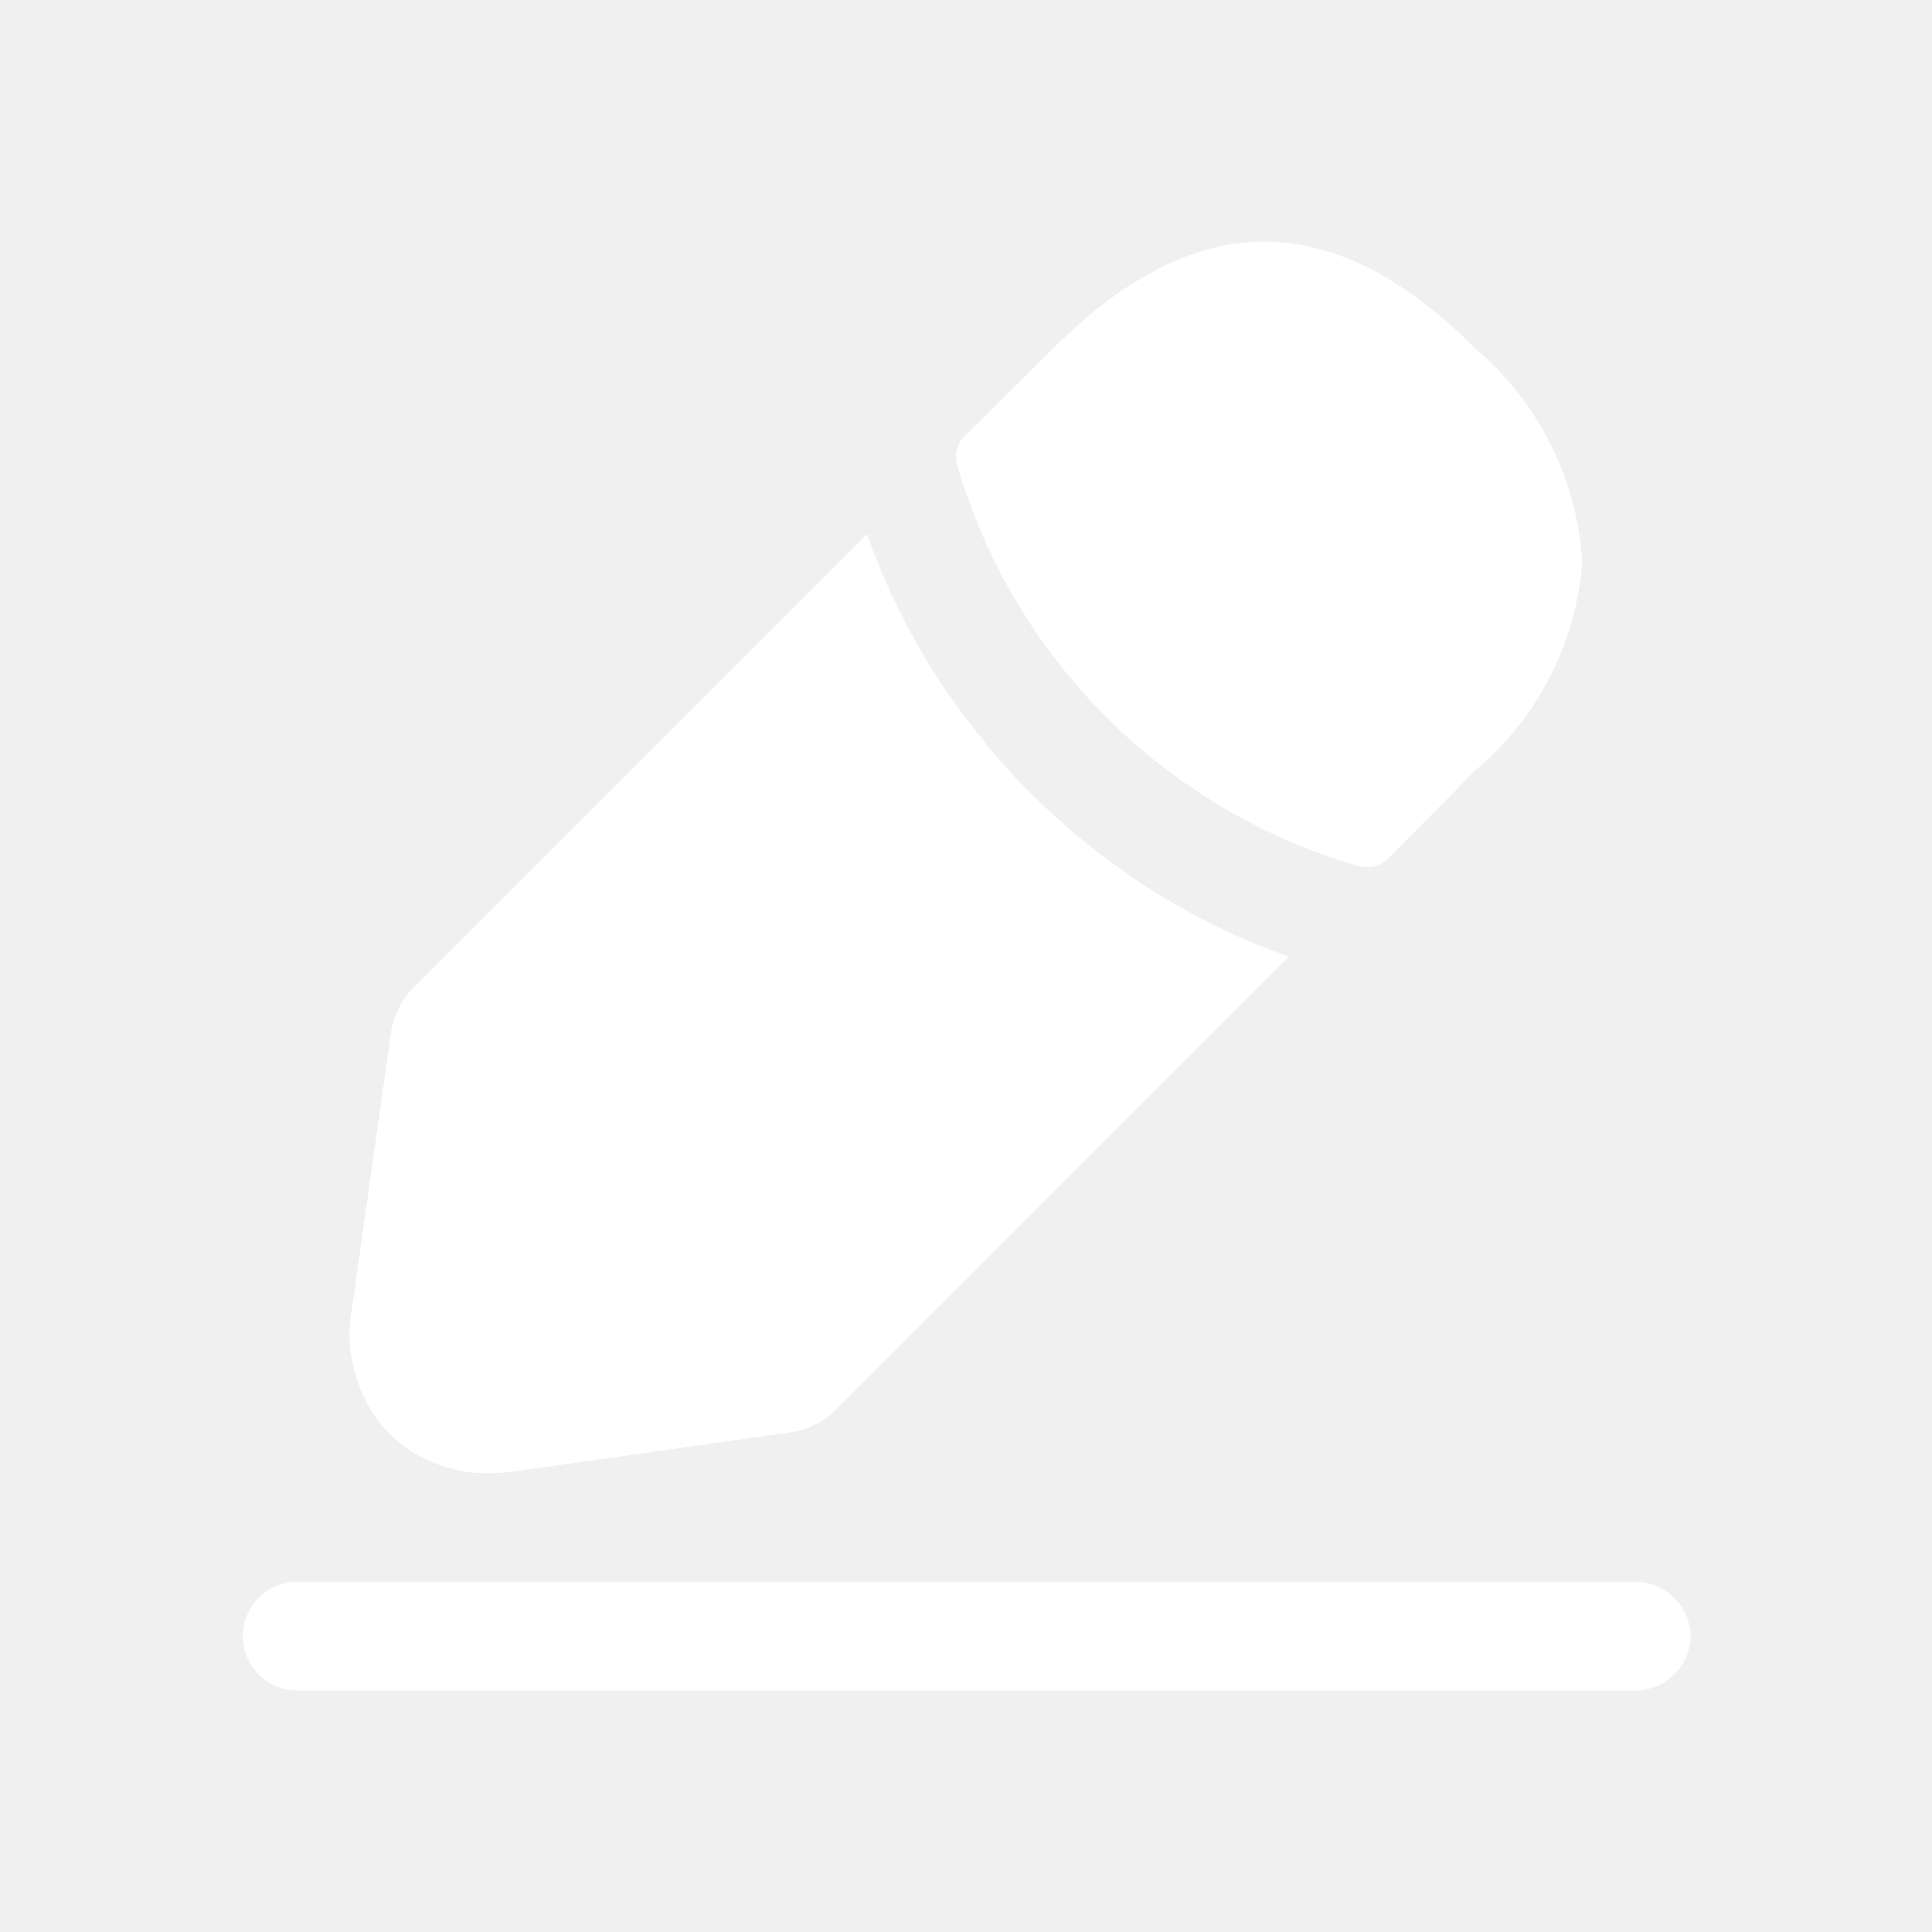
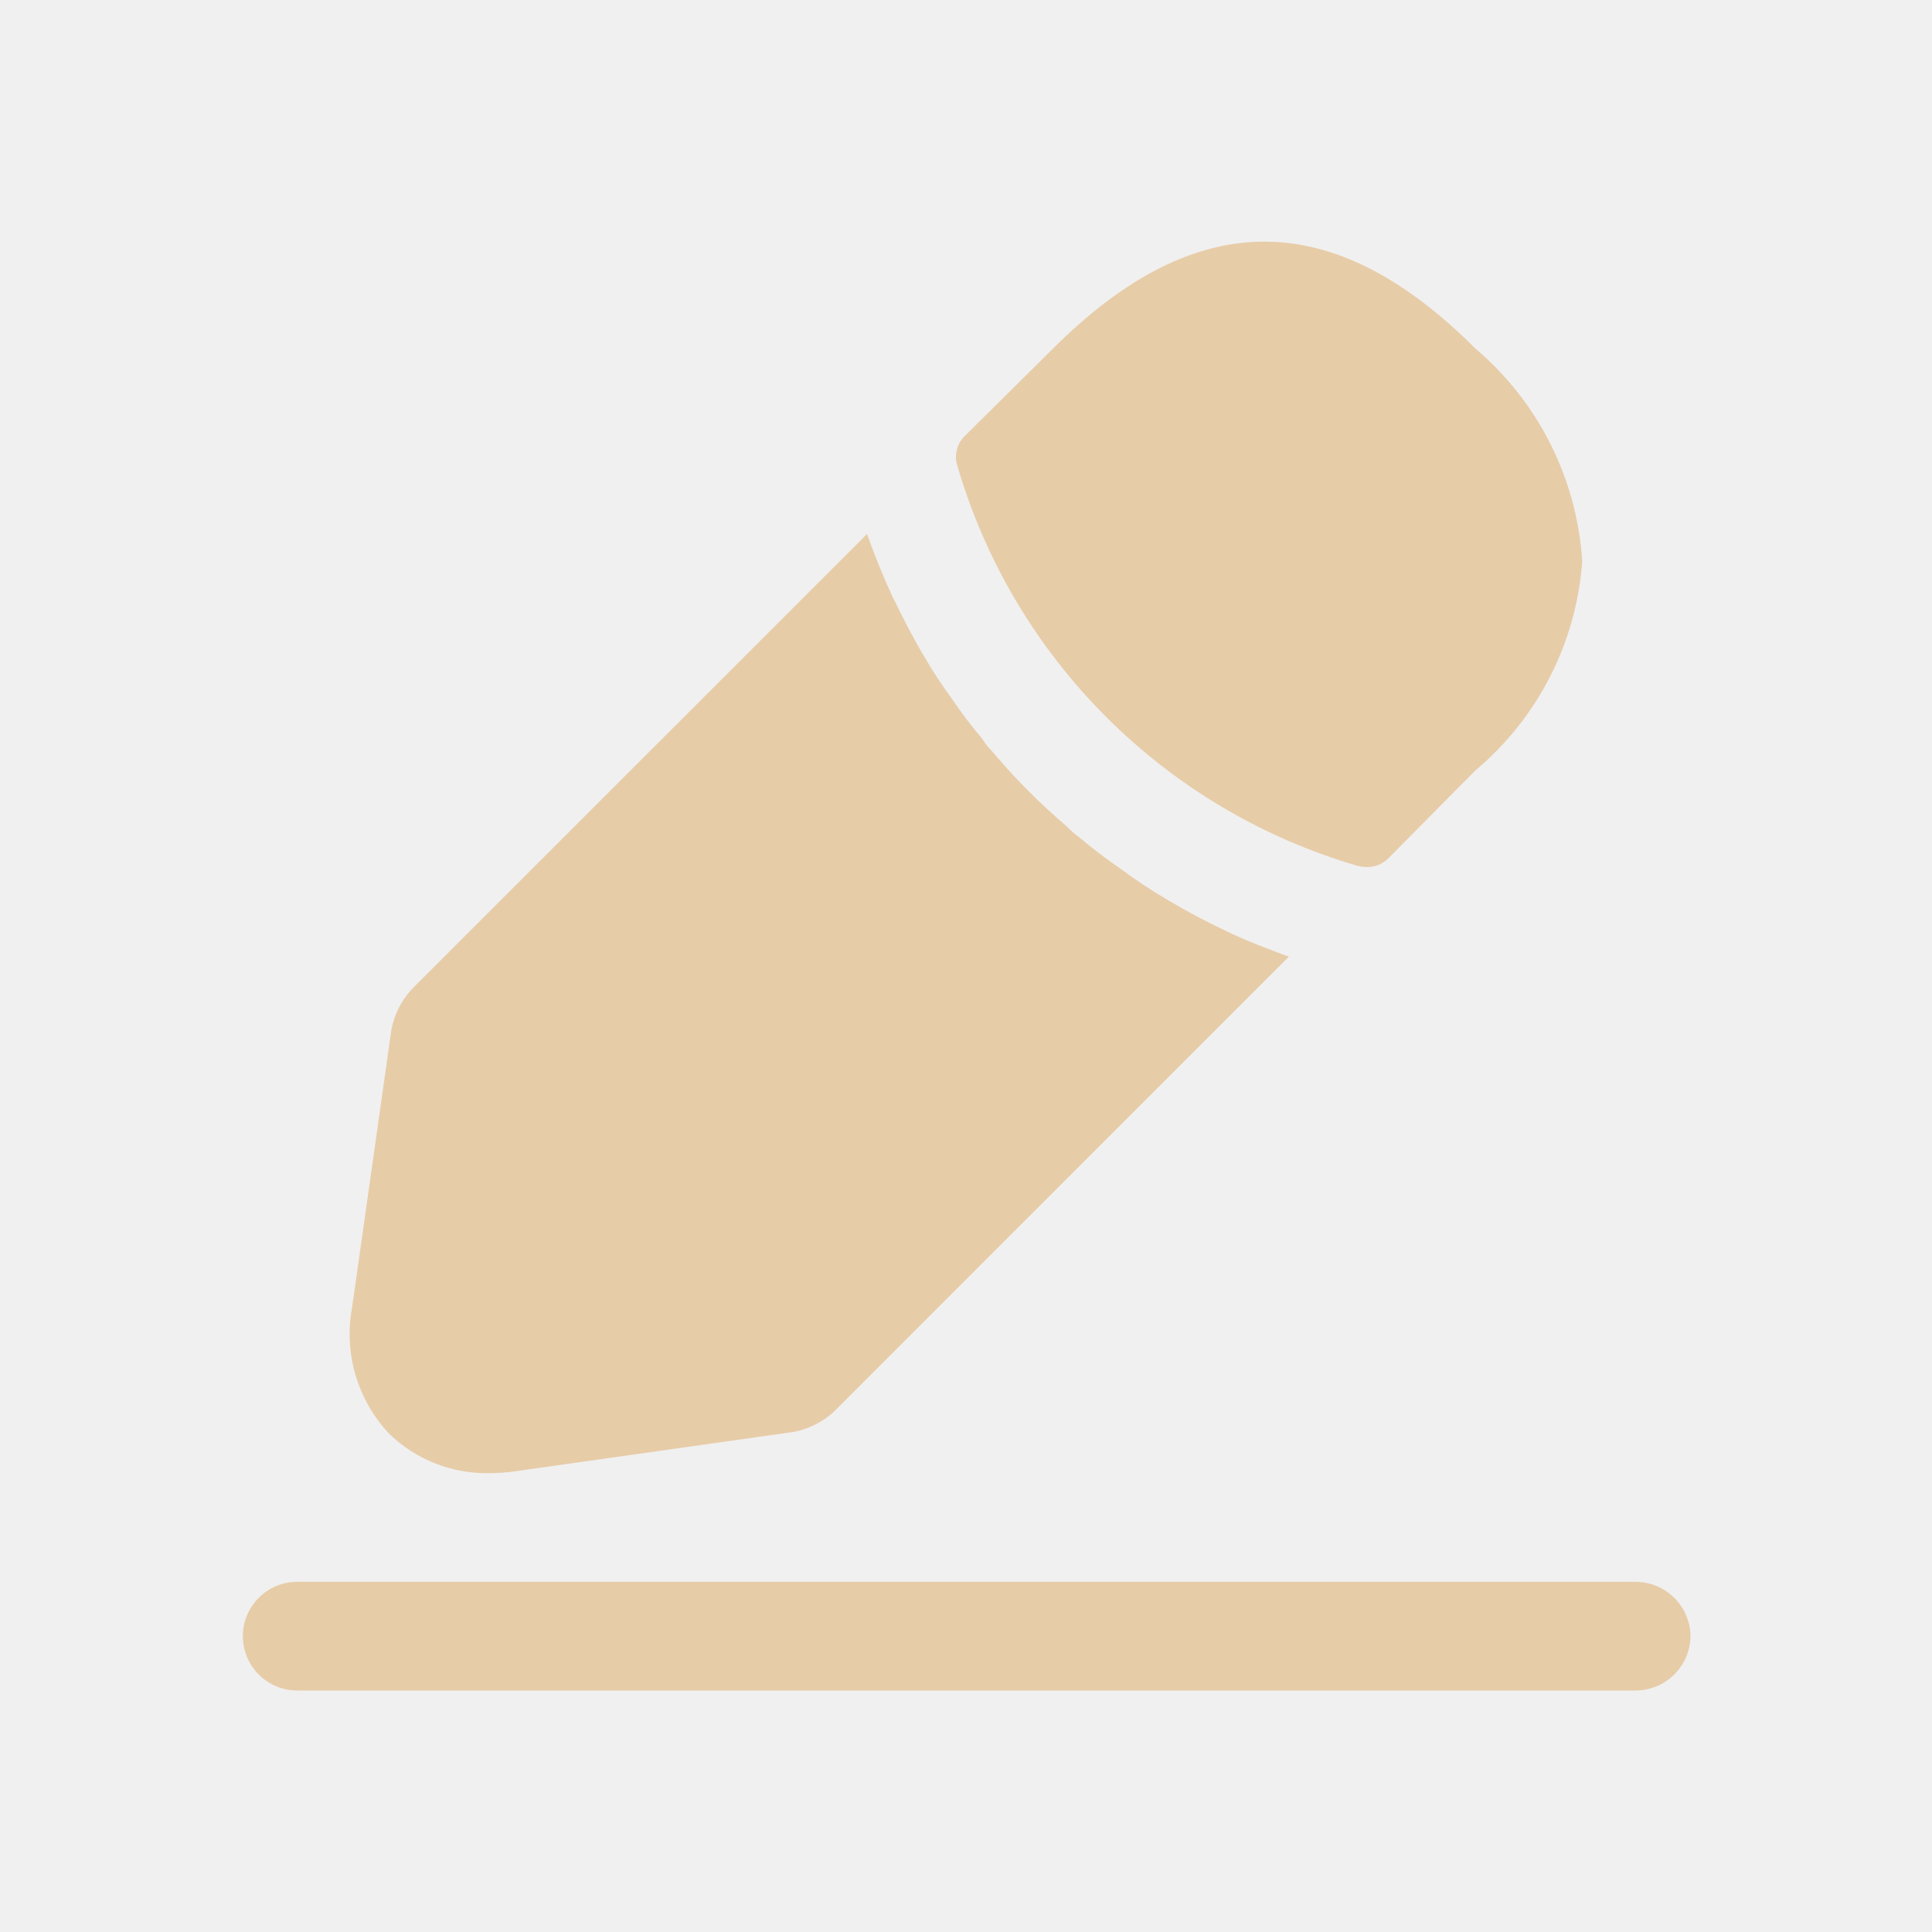
<svg xmlns="http://www.w3.org/2000/svg" id="edit" width="24" height="24" viewBox="0 0 24 24">
  <rect id="back" width="24" height="24" fill="none" />
  <g id="Group_5499" data-name="Group 5499">
-     <path id="Path_25794" data-name="Path 25794" d="M18,17.325a.684.684,0,0,1-.692.675H.692a.675.675,0,1,1,0-1.35H17.308a.684.684,0,0,1,.692.675" transform="translate(3 3)" fill="#fff" />
-     <path id="Path_25795" data-name="Path 25795" d="M13.876,7.757a.41.41,0,0,0,.11.014.367.367,0,0,0,.26-.108l1.08-1.091a3.741,3.741,0,0,0,1.329-2.6,3.778,3.778,0,0,0-1.327-2.642c-1.75-1.75-3.452-1.792-5.247,0l-1.1,1.09a.361.361,0,0,0-.09.36,7.315,7.315,0,0,0,4.981,4.978" transform="translate(3 3)" fill="#fff" />
-     <path id="Path_25796" data-name="Path 25796" d="M3.082,15.3a2.184,2.184,0,0,0,.323-.024l3.452-.488a1.035,1.035,0,0,0,.5-.249L13.01,8.884c-.245-.09-.5-.186-.762-.31s-.512-.256-.752-.4a6.314,6.314,0,0,1-.576-.382,6.344,6.344,0,0,1-.508-.386,1.2,1.2,0,0,1-.157-.137,7.939,7.939,0,0,1-.928-.933A.776.776,0,0,1,9.2,6.175a5.413,5.413,0,0,1-.374-.493,5.677,5.677,0,0,1-.349-.533c-.142-.239-.27-.49-.392-.742-.126-.27-.226-.526-.315-.773L2.111,9.292a1.026,1.026,0,0,0-.249.5l-.488,3.449a1.806,1.806,0,0,0,.463,1.572,1.74,1.74,0,0,0,1.246.487Z" transform="translate(3 3)" fill="#fff" />
+     <path id="Path_25794" data-name="Path 25794" d="M18,17.325a.684.684,0,0,1-.692.675H.692a.675.675,0,1,1,0-1.35H17.308a.684.684,0,0,1,.692.675" transform="translate(3 3)" fill="#E7CCA8" />
+     <path id="Path_25795" data-name="Path 25795" d="M13.876,7.757a.41.41,0,0,0,.11.014.367.367,0,0,0,.26-.108l1.08-1.091a3.741,3.741,0,0,0,1.329-2.6,3.778,3.778,0,0,0-1.327-2.642c-1.75-1.75-3.452-1.792-5.247,0l-1.1,1.09a.361.361,0,0,0-.09.36,7.315,7.315,0,0,0,4.981,4.978" transform="translate(3 3)" fill="#E7CCA8" />
+     <path id="Path_25796" data-name="Path 25796" d="M3.082,15.3a2.184,2.184,0,0,0,.323-.024l3.452-.488a1.035,1.035,0,0,0,.5-.249L13.01,8.884c-.245-.09-.5-.186-.762-.31s-.512-.256-.752-.4a6.314,6.314,0,0,1-.576-.382,6.344,6.344,0,0,1-.508-.386,1.2,1.2,0,0,1-.157-.137,7.939,7.939,0,0,1-.928-.933A.776.776,0,0,1,9.2,6.175a5.413,5.413,0,0,1-.374-.493,5.677,5.677,0,0,1-.349-.533c-.142-.239-.27-.49-.392-.742-.126-.27-.226-.526-.315-.773L2.111,9.292a1.026,1.026,0,0,0-.249.5l-.488,3.449a1.806,1.806,0,0,0,.463,1.572,1.74,1.74,0,0,0,1.246.487Z" transform="translate(3 3)" fill="#E7CCA8" />
  </g>
</svg>
